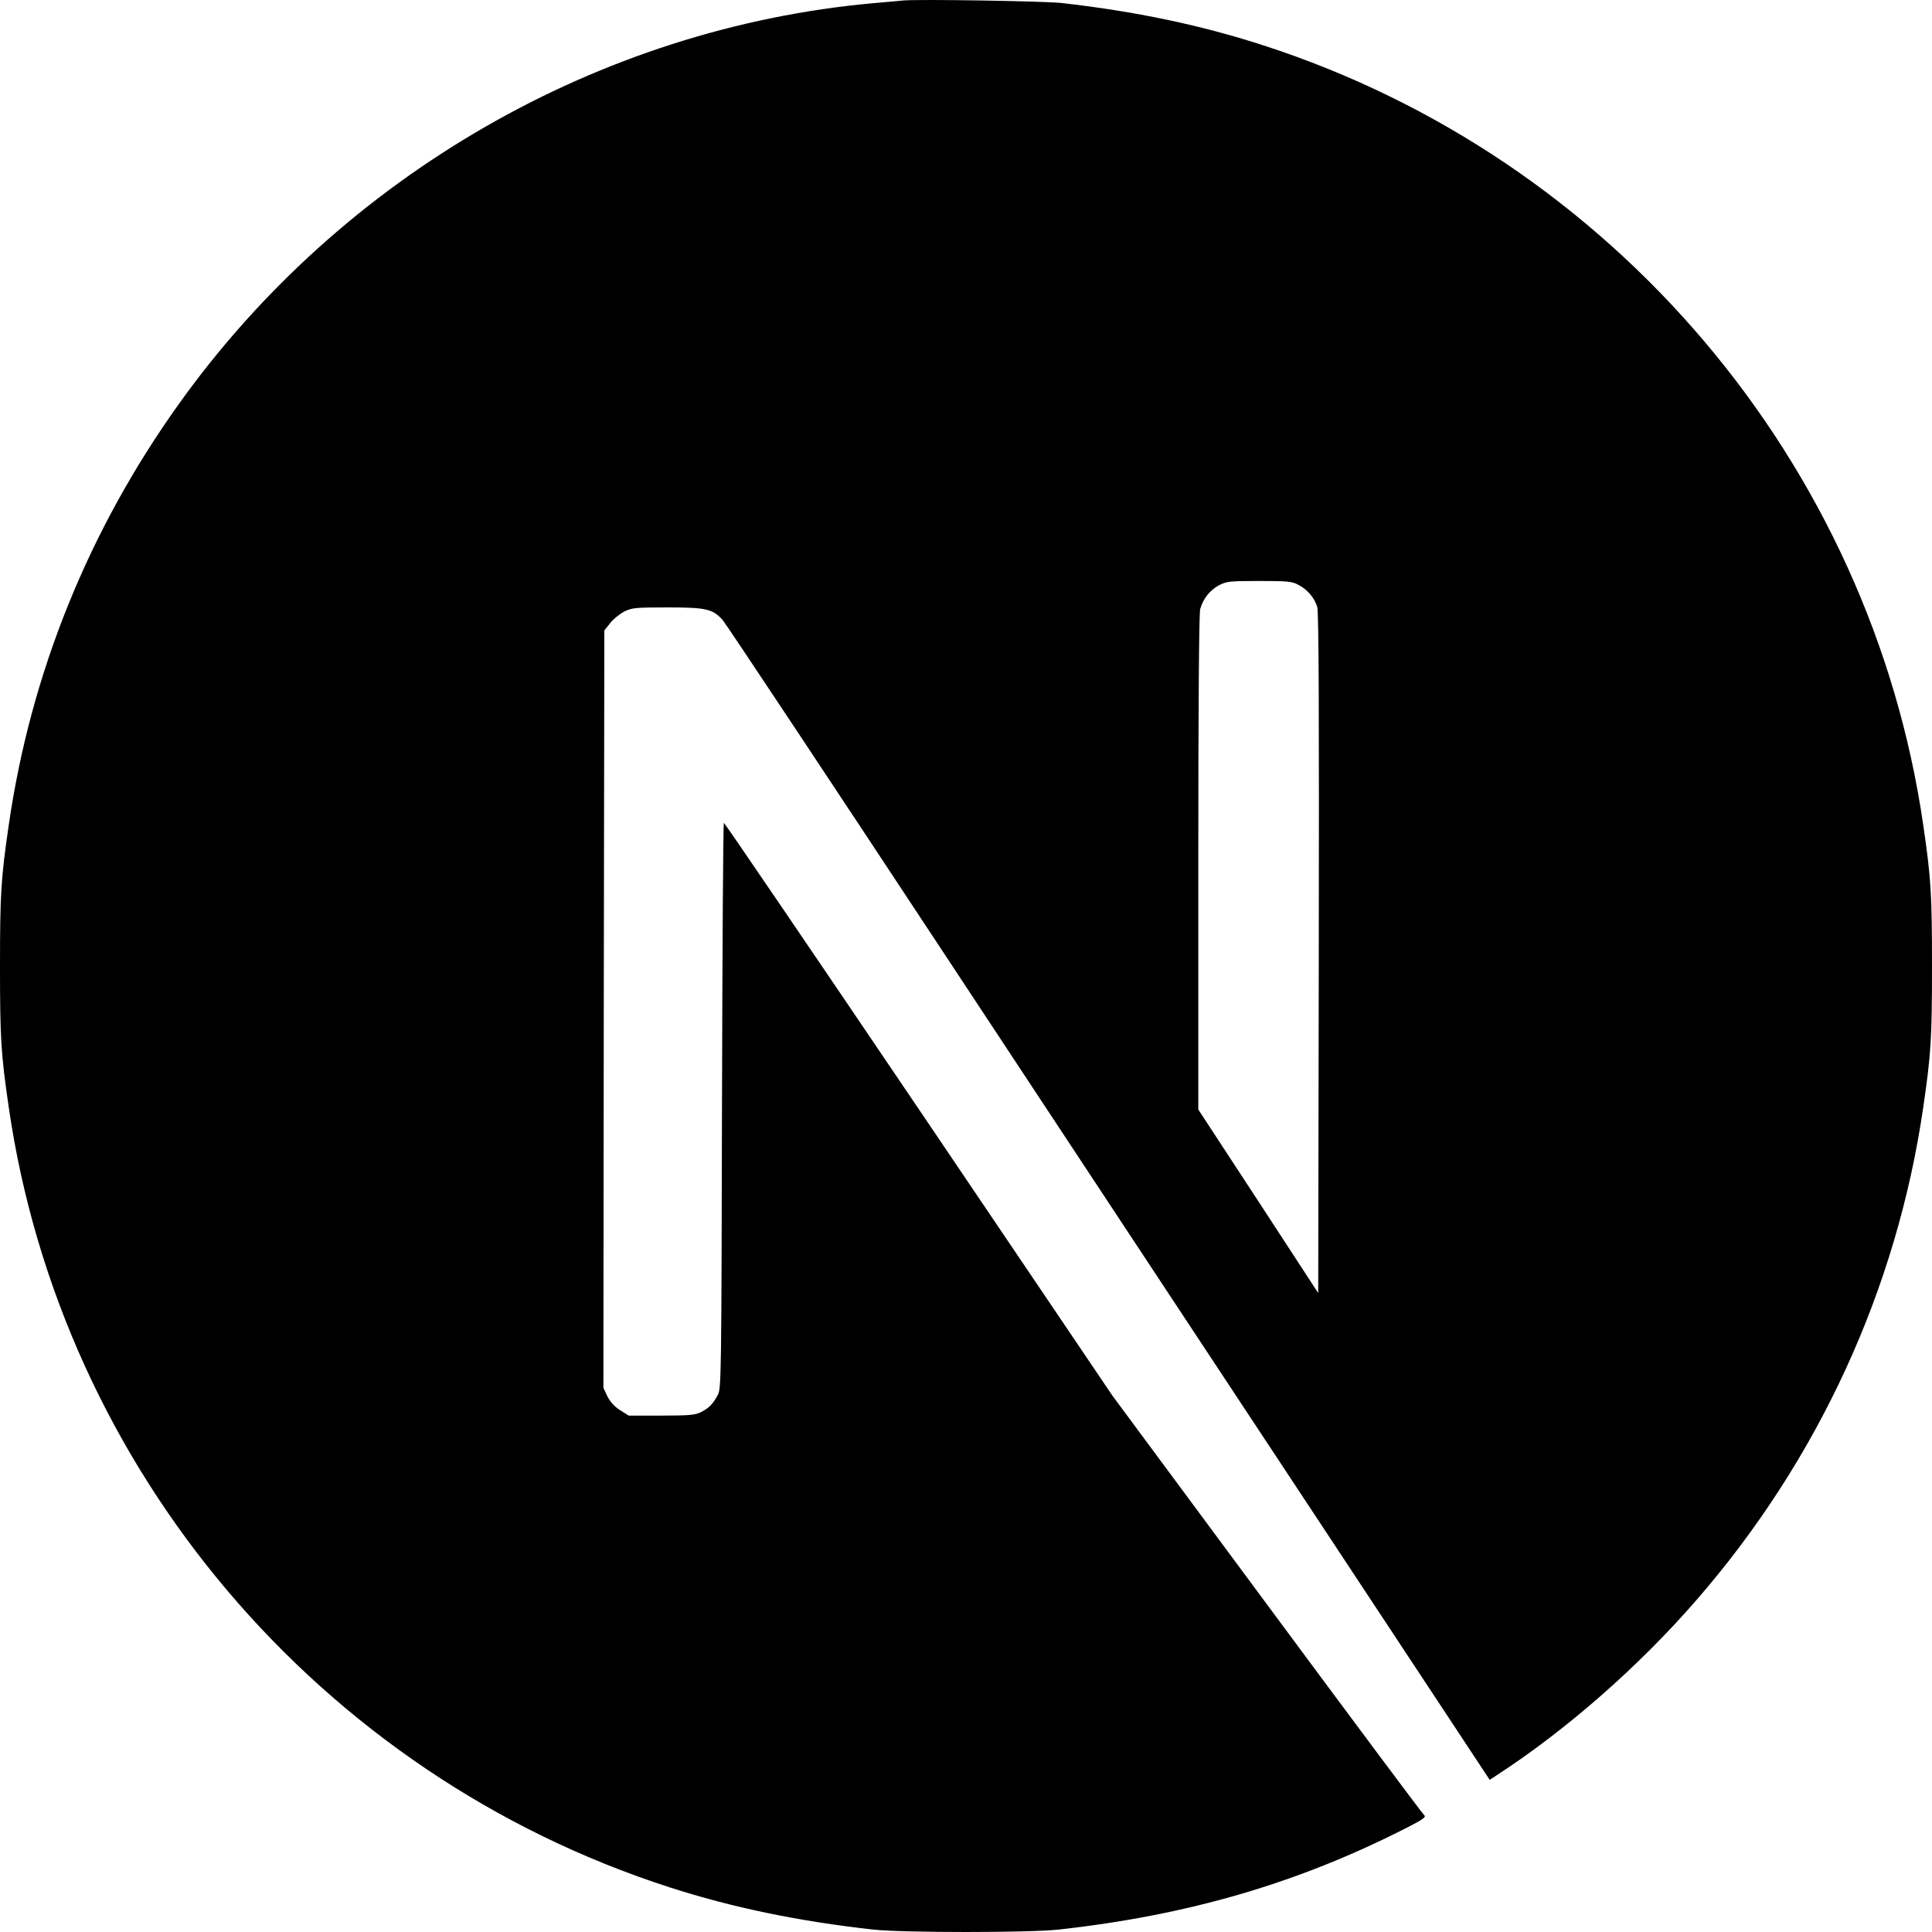
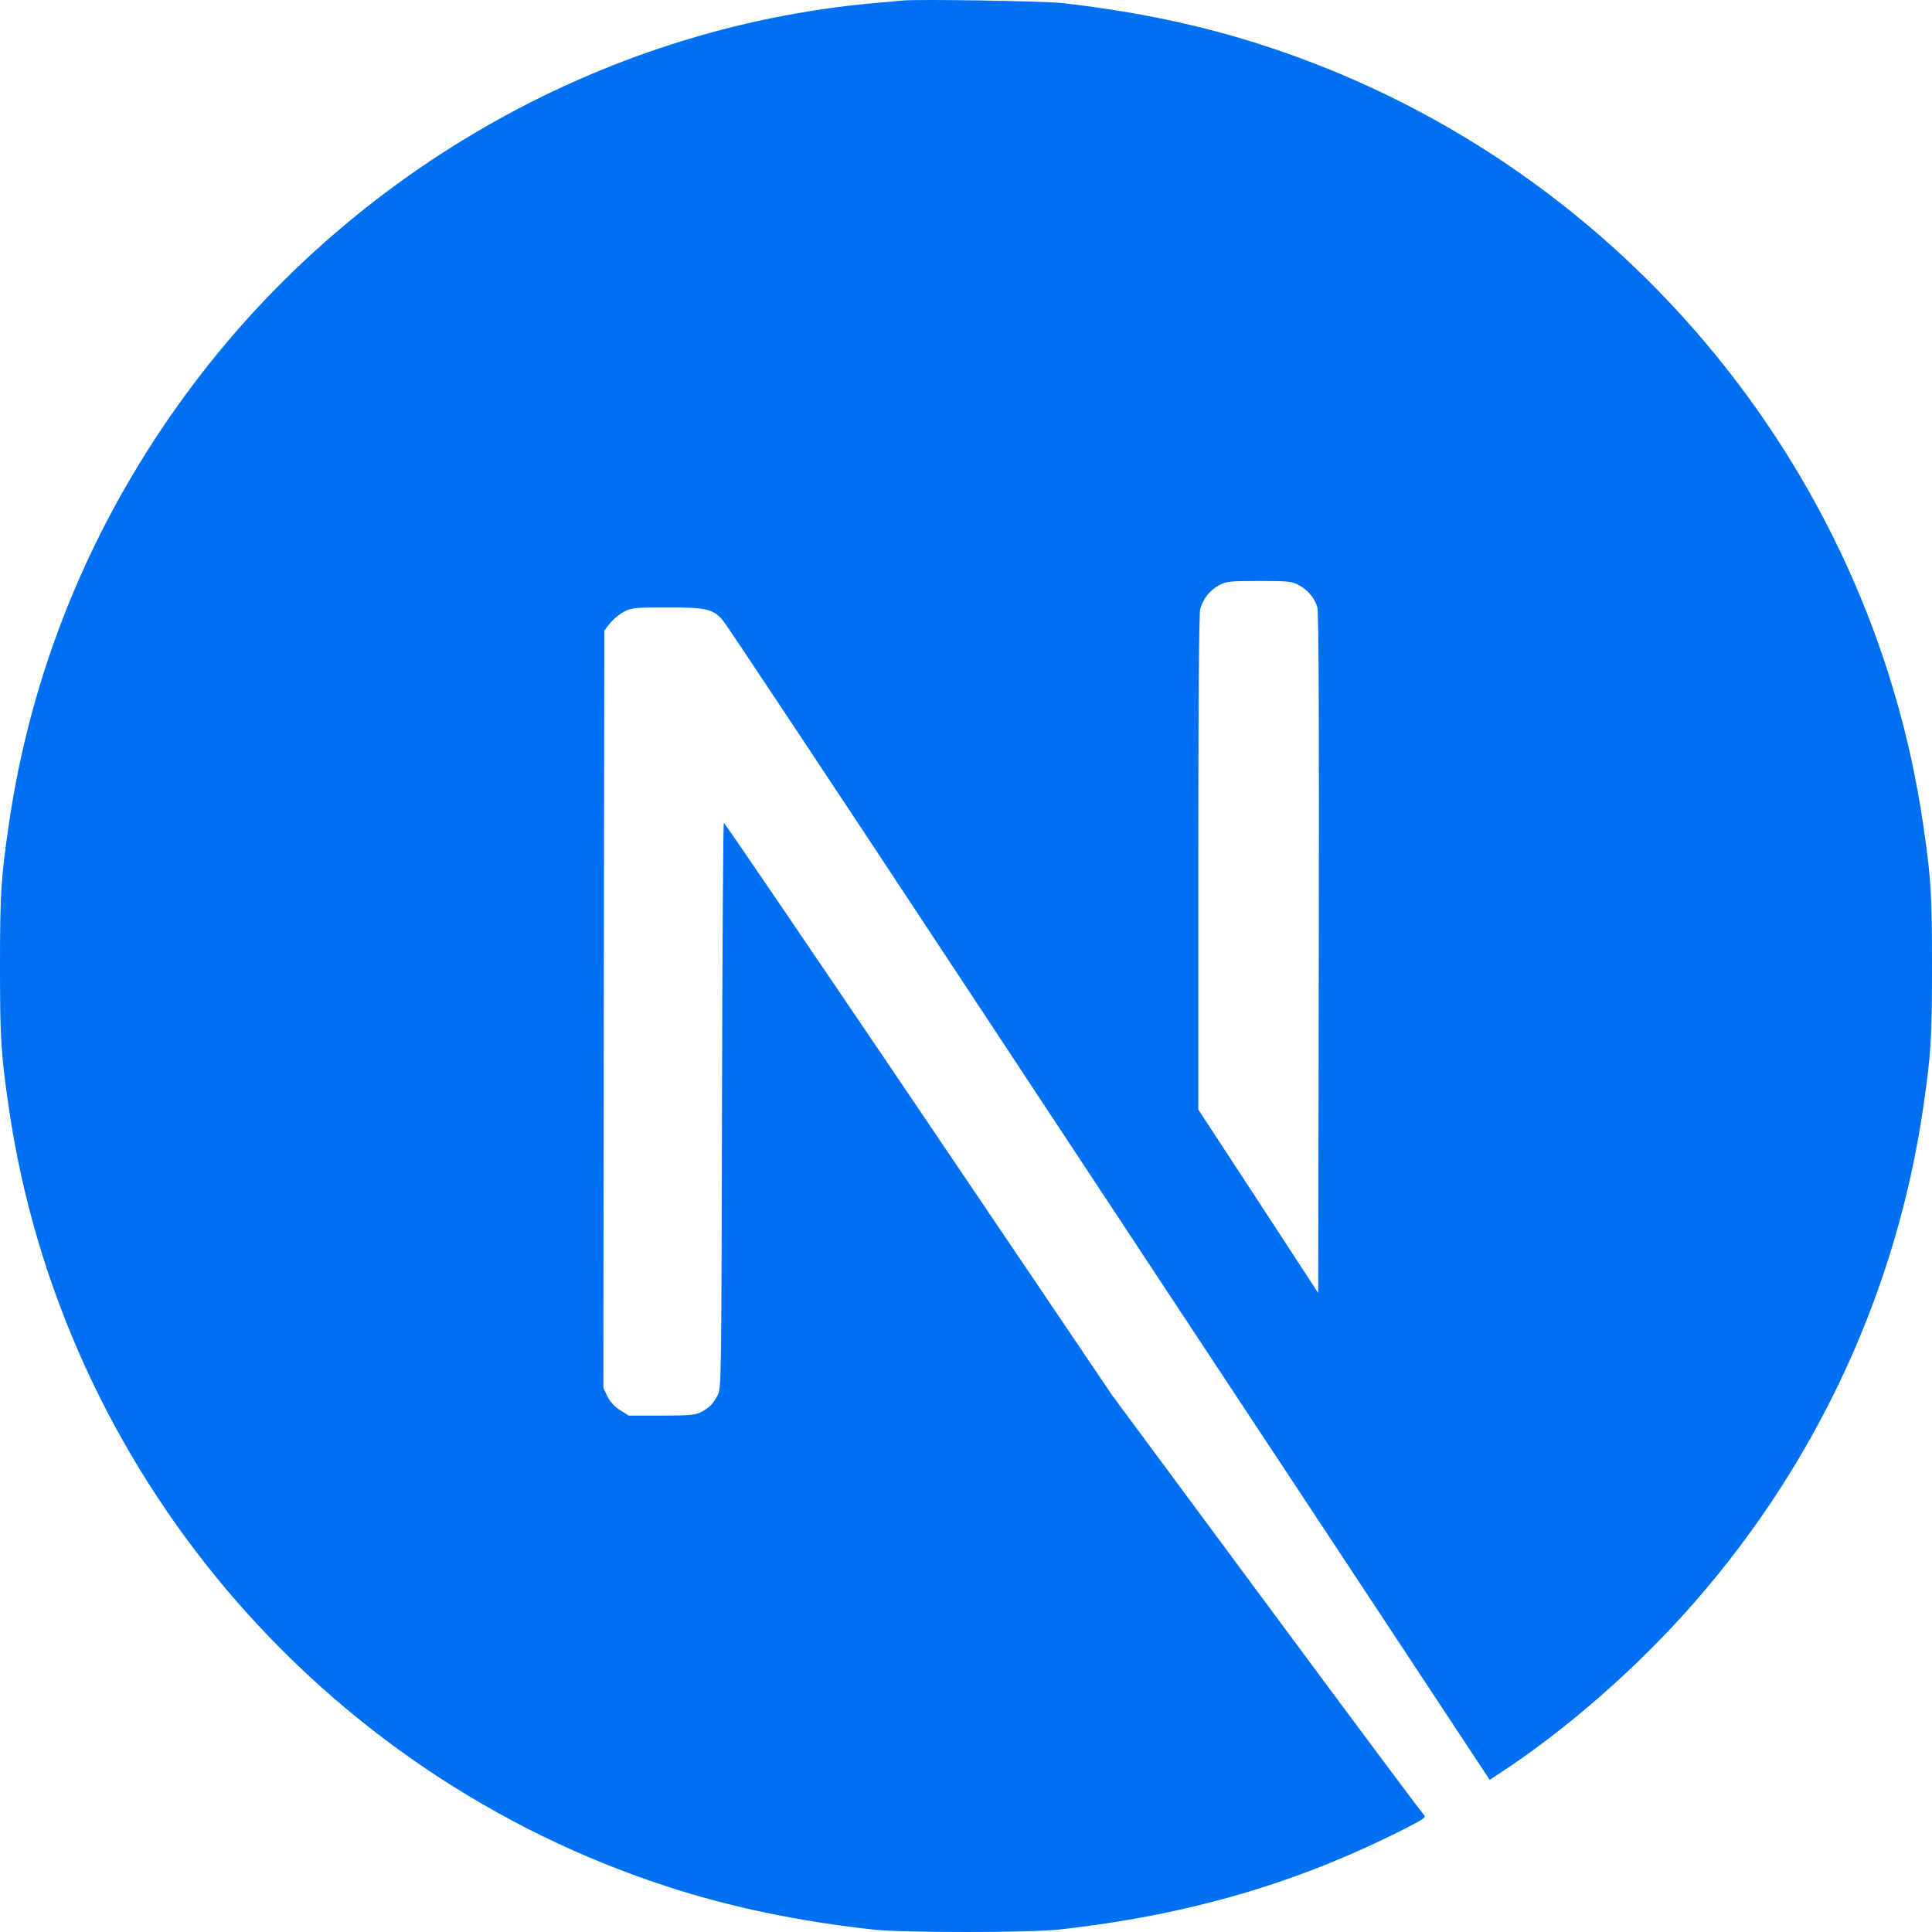
<svg xmlns="http://www.w3.org/2000/svg" width="256px" height="256px" viewBox="0 0 256 256" version="1.1" preserveAspectRatio="xMidYMid">
  <g>
-     <path d="M119.617,0.069 C119.066,0.119 117.315,0.294 115.738,0.419 C79.378,3.697 45.319,23.313 23.748,53.463 C11.736,70.227 4.054,89.243 1.151,109.385 C0.125,116.415 0,118.492 0,128.025 C0,137.558 0.125,139.635 1.151,146.666 C8.108,194.73 42.316,235.114 88.712,250.076 C97.02,252.754 105.778,254.58 115.738,255.681 C119.617,256.106 136.383,256.106 140.262,255.681 C157.454,253.779 172.018,249.526 186.382,242.195 C188.584,241.069 189.01,240.769 188.709,240.518 C188.509,240.368 179.125,227.783 167.864,212.57 L147.394,184.922 L121.744,146.966 C107.63,126.098 96.019,109.034 95.919,109.034 C95.819,109.009 95.718,125.873 95.668,146.465 C95.593,182.52 95.568,183.971 95.118,184.822 C94.467,186.048 93.967,186.549 92.916,187.099 C92.115,187.499 91.414,187.574 87.636,187.574 L83.306,187.574 L82.155,186.849 C81.404,186.373 80.854,185.748 80.479,185.022 L79.953,183.896 L80.003,133.73 L80.078,83.538 L80.854,82.562 C81.254,82.037 82.105,81.361 82.706,81.036 C83.732,80.536 84.132,80.486 88.461,80.486 C93.566,80.486 94.417,80.686 95.743,82.137 C96.119,82.537 110.007,103.455 126.624,128.651 C143.24,153.846 165.962,188.25 177.123,205.139 L197.393,235.84 L198.419,235.164 C207.503,229.259 217.112,220.852 224.719,212.095 C240.91,193.504 251.345,170.836 254.849,146.666 C255.875,139.635 256,137.558 256,128.025 C256,118.492 255.875,116.415 254.849,109.385 C247.892,61.32 213.684,20.936 167.288,5.974 C159.105,3.322 150.397,1.495 140.637,0.394 C138.235,0.144 121.694,-0.131 119.617,0.069 L119.617,0.069 Z M172.018,77.483 C173.219,78.084 174.195,79.235 174.545,80.436 C174.746,81.086 174.796,94.998 174.746,126.349 L174.671,171.336 L166.738,159.176 L158.78,147.016 L158.78,114.314 C158.78,93.171 158.88,81.286 159.03,80.711 C159.431,79.31 160.307,78.209 161.508,77.558 C162.534,77.033 162.909,76.983 166.838,76.983 C170.542,76.983 171.192,77.033 172.018,77.483 Z" fill="#000000" />
+     <path d="M119.617,0.069 C119.066,0.119 117.315,0.294 115.738,0.419 C79.378,3.697 45.319,23.313 23.748,53.463 C11.736,70.227 4.054,89.243 1.151,109.385 C0.125,116.415 0,118.492 0,128.025 C0,137.558 0.125,139.635 1.151,146.666 C8.108,194.73 42.316,235.114 88.712,250.076 C97.02,252.754 105.778,254.58 115.738,255.681 C119.617,256.106 136.383,256.106 140.262,255.681 C157.454,253.779 172.018,249.526 186.382,242.195 C188.584,241.069 189.01,240.769 188.709,240.518 C188.509,240.368 179.125,227.783 167.864,212.57 L147.394,184.922 L121.744,146.966 C107.63,126.098 96.019,109.034 95.919,109.034 C95.819,109.009 95.718,125.873 95.668,146.465 C95.593,182.52 95.568,183.971 95.118,184.822 C94.467,186.048 93.967,186.549 92.916,187.099 C92.115,187.499 91.414,187.574 87.636,187.574 L83.306,187.574 L82.155,186.849 C81.404,186.373 80.854,185.748 80.479,185.022 L79.953,183.896 L80.003,133.73 L80.078,83.538 L80.854,82.562 C81.254,82.037 82.105,81.361 82.706,81.036 C83.732,80.536 84.132,80.486 88.461,80.486 C93.566,80.486 94.417,80.686 95.743,82.137 C96.119,82.537 110.007,103.455 126.624,128.651 C143.24,153.846 165.962,188.25 177.123,205.139 L197.393,235.84 L198.419,235.164 C207.503,229.259 217.112,220.852 224.719,212.095 C240.91,193.504 251.345,170.836 254.849,146.666 C255.875,139.635 256,137.558 256,128.025 C256,118.492 255.875,116.415 254.849,109.385 C247.892,61.32 213.684,20.936 167.288,5.974 C159.105,3.322 150.397,1.495 140.637,0.394 C138.235,0.144 121.694,-0.131 119.617,0.069 L119.617,0.069 Z M172.018,77.483 C173.219,78.084 174.195,79.235 174.545,80.436 C174.746,81.086 174.796,94.998 174.746,126.349 L174.671,171.336 L166.738,159.176 L158.78,147.016 L158.78,114.314 C158.78,93.171 158.88,81.286 159.03,80.711 C159.431,79.31 160.307,78.209 161.508,77.558 C162.534,77.033 162.909,76.983 166.838,76.983 C170.542,76.983 171.192,77.033 172.018,77.483 Z" fill="#0070f3" />
  </g>
</svg>
